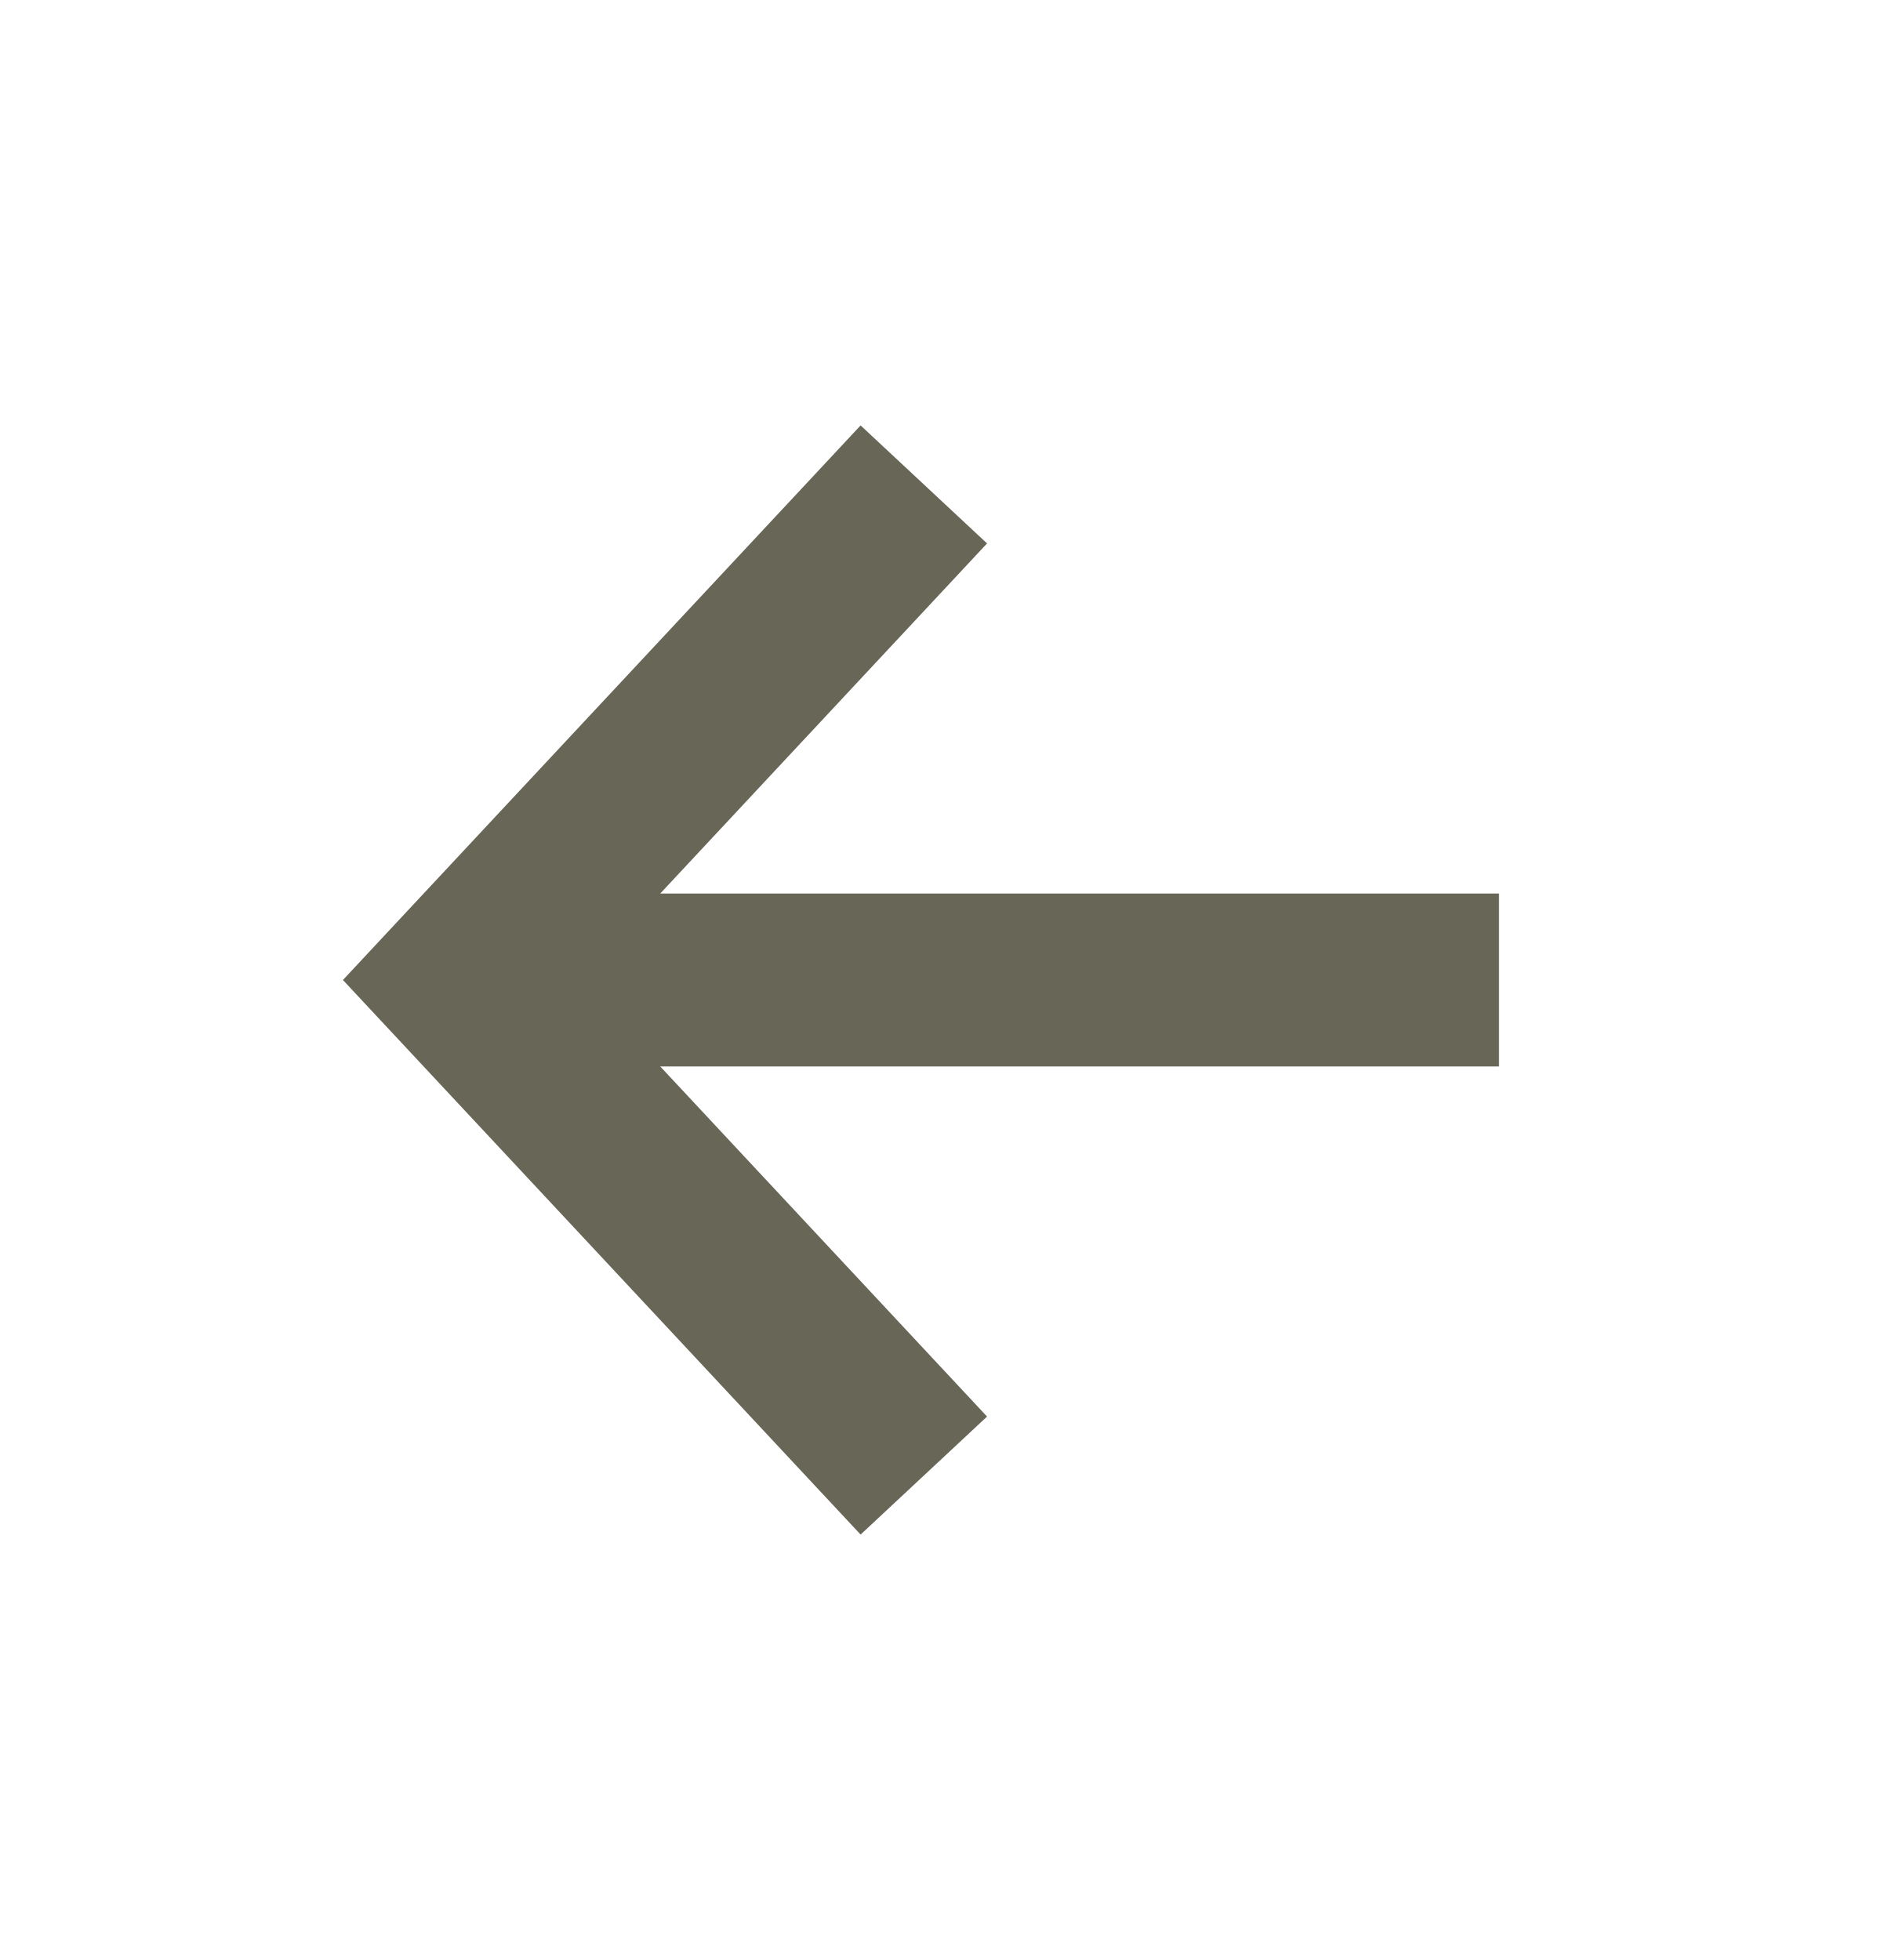
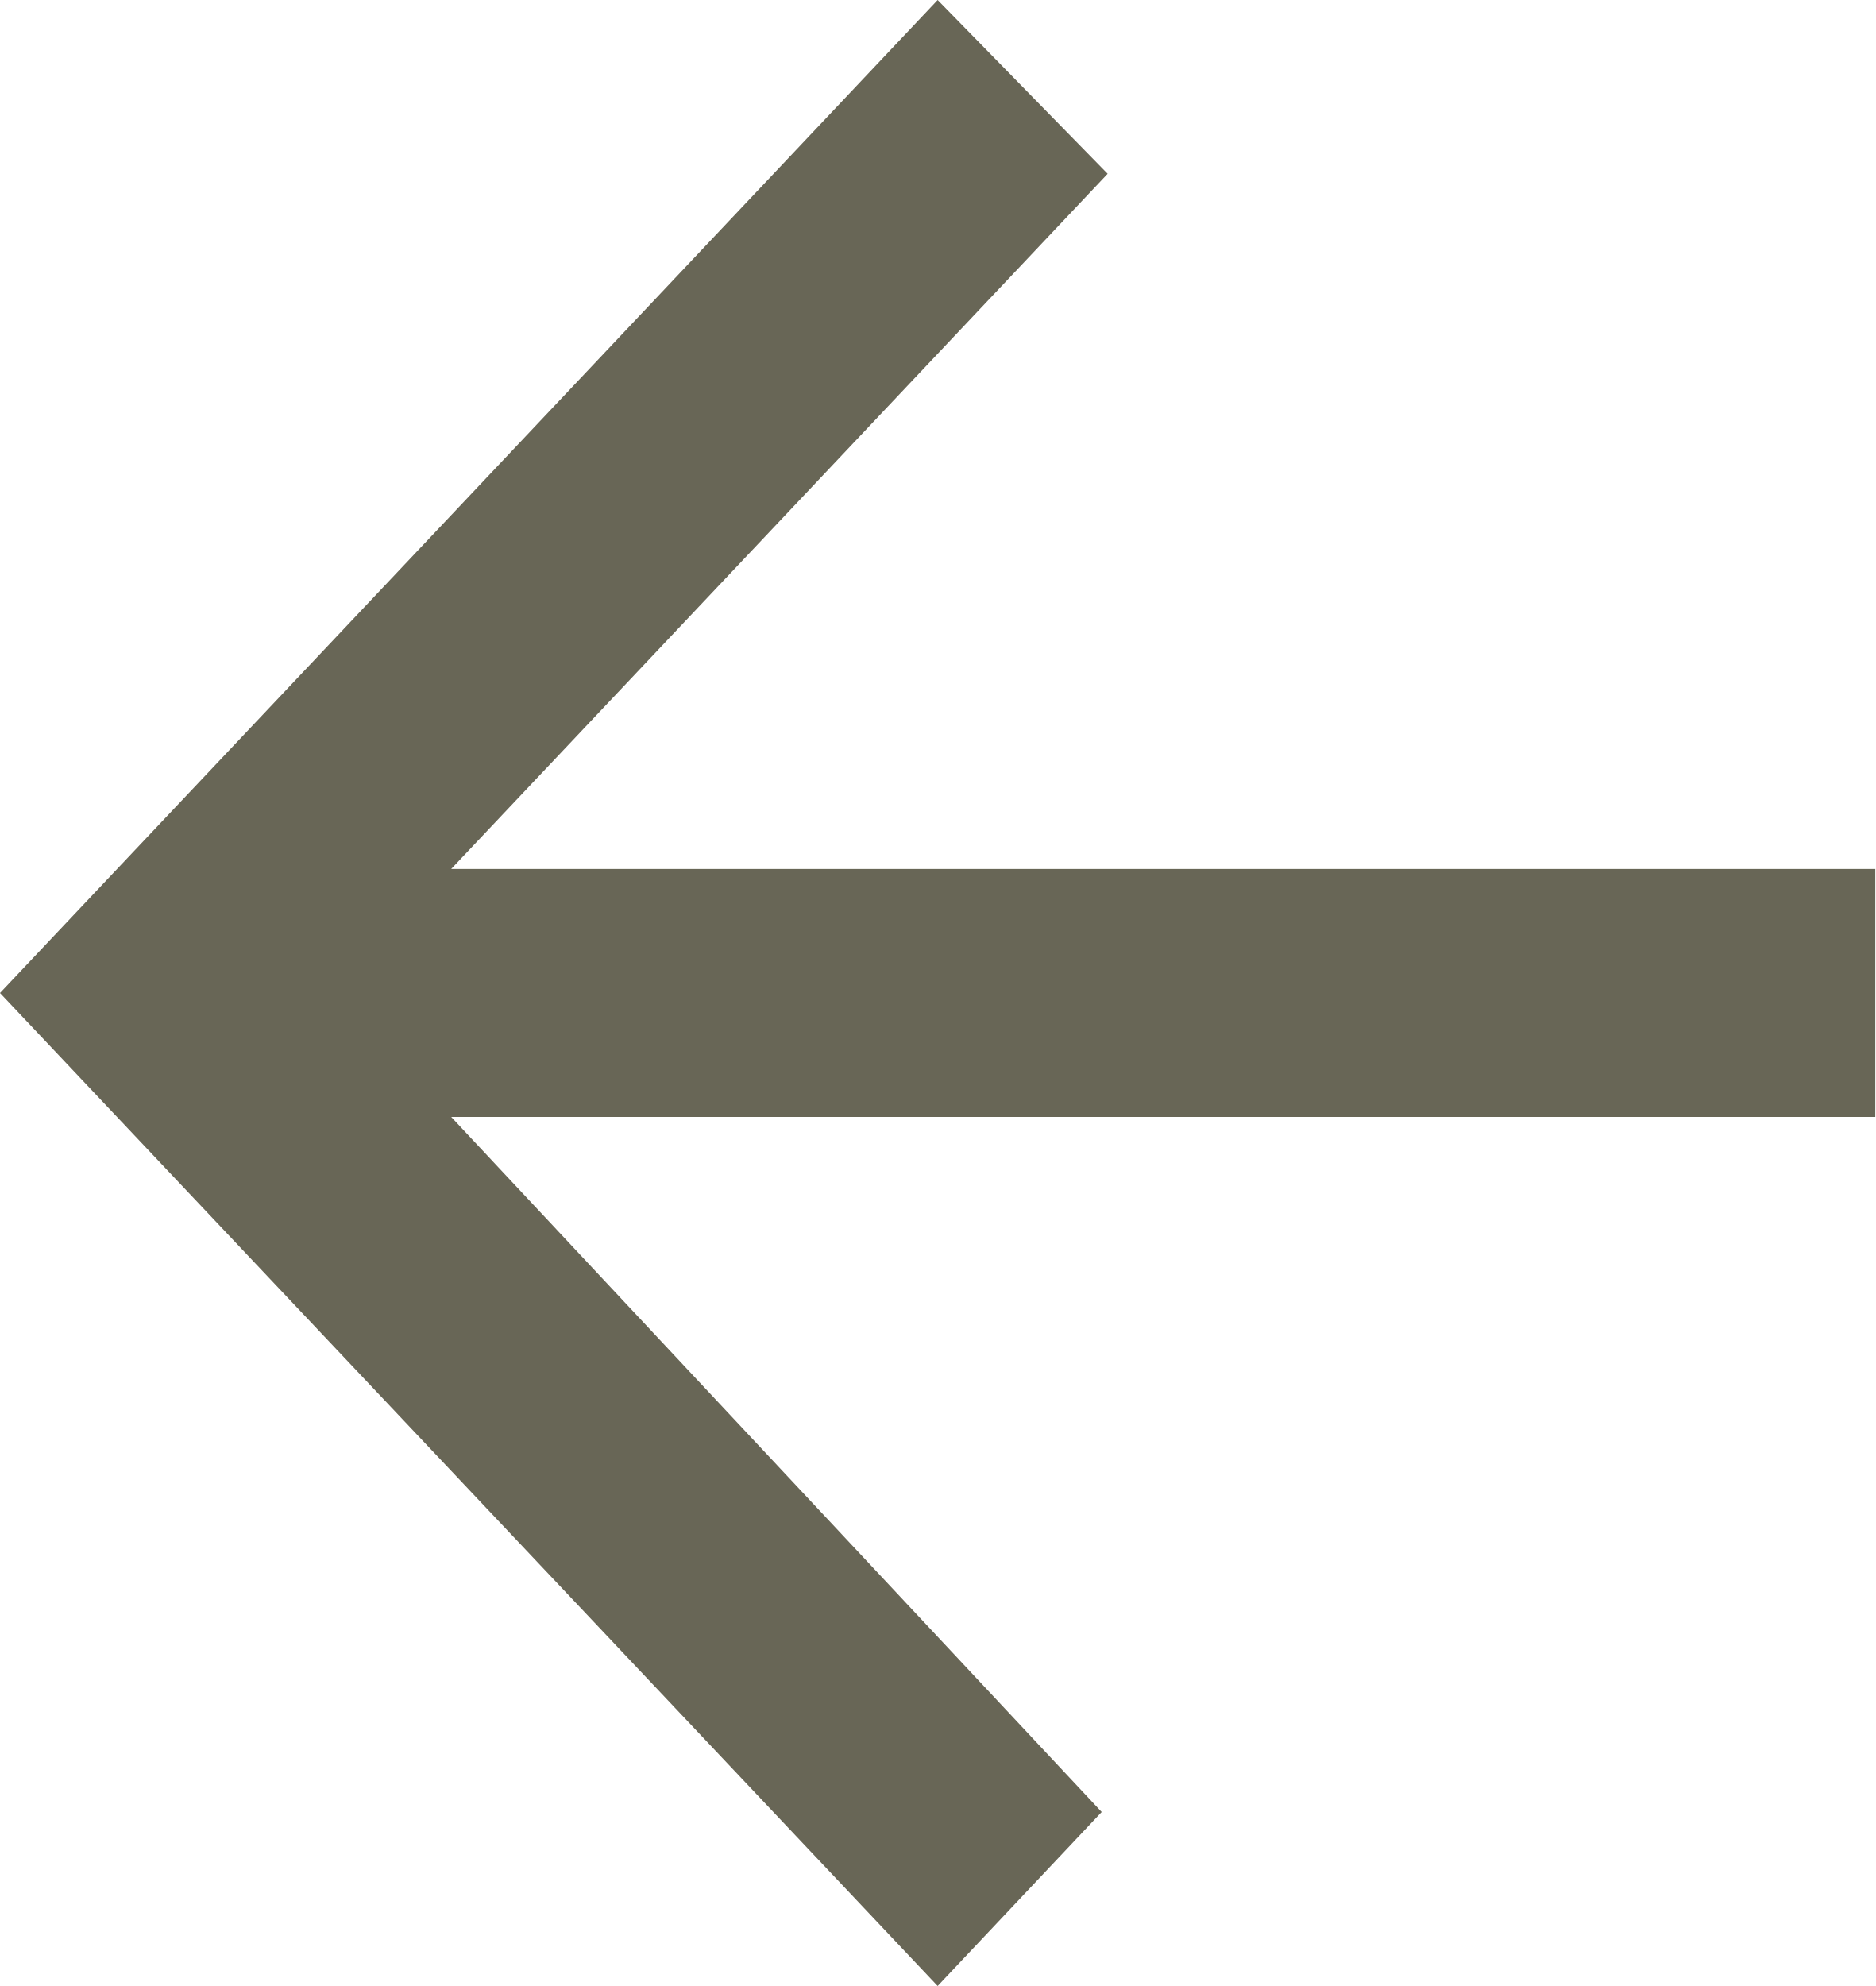
- <svg xmlns="http://www.w3.org/2000/svg" width="33" height="34" viewBox="0 0 33 34" fill="none">
-   <rect width="3" height="18" transform="matrix(0 -1 -1 0 26 18.5)" fill="#686656" />
-   <path d="M15 9.5L8 17L15 24.5" stroke="#686656" stroke-width="3" stroke-linecap="square" />
+ <svg xmlns="http://www.w3.org/2000/svg" width="17" height="18" viewBox="0 0 17 18" fill="none">
+   <path d="M17 7.876L4.09 7.876L10.041 1.575L8.5 -1.05267e-06L6.84437e-07 9L8.5 18L9.987 16.423L4.09 10.123L17 10.123L17 7.876Z" fill="#686656" />
</svg>
